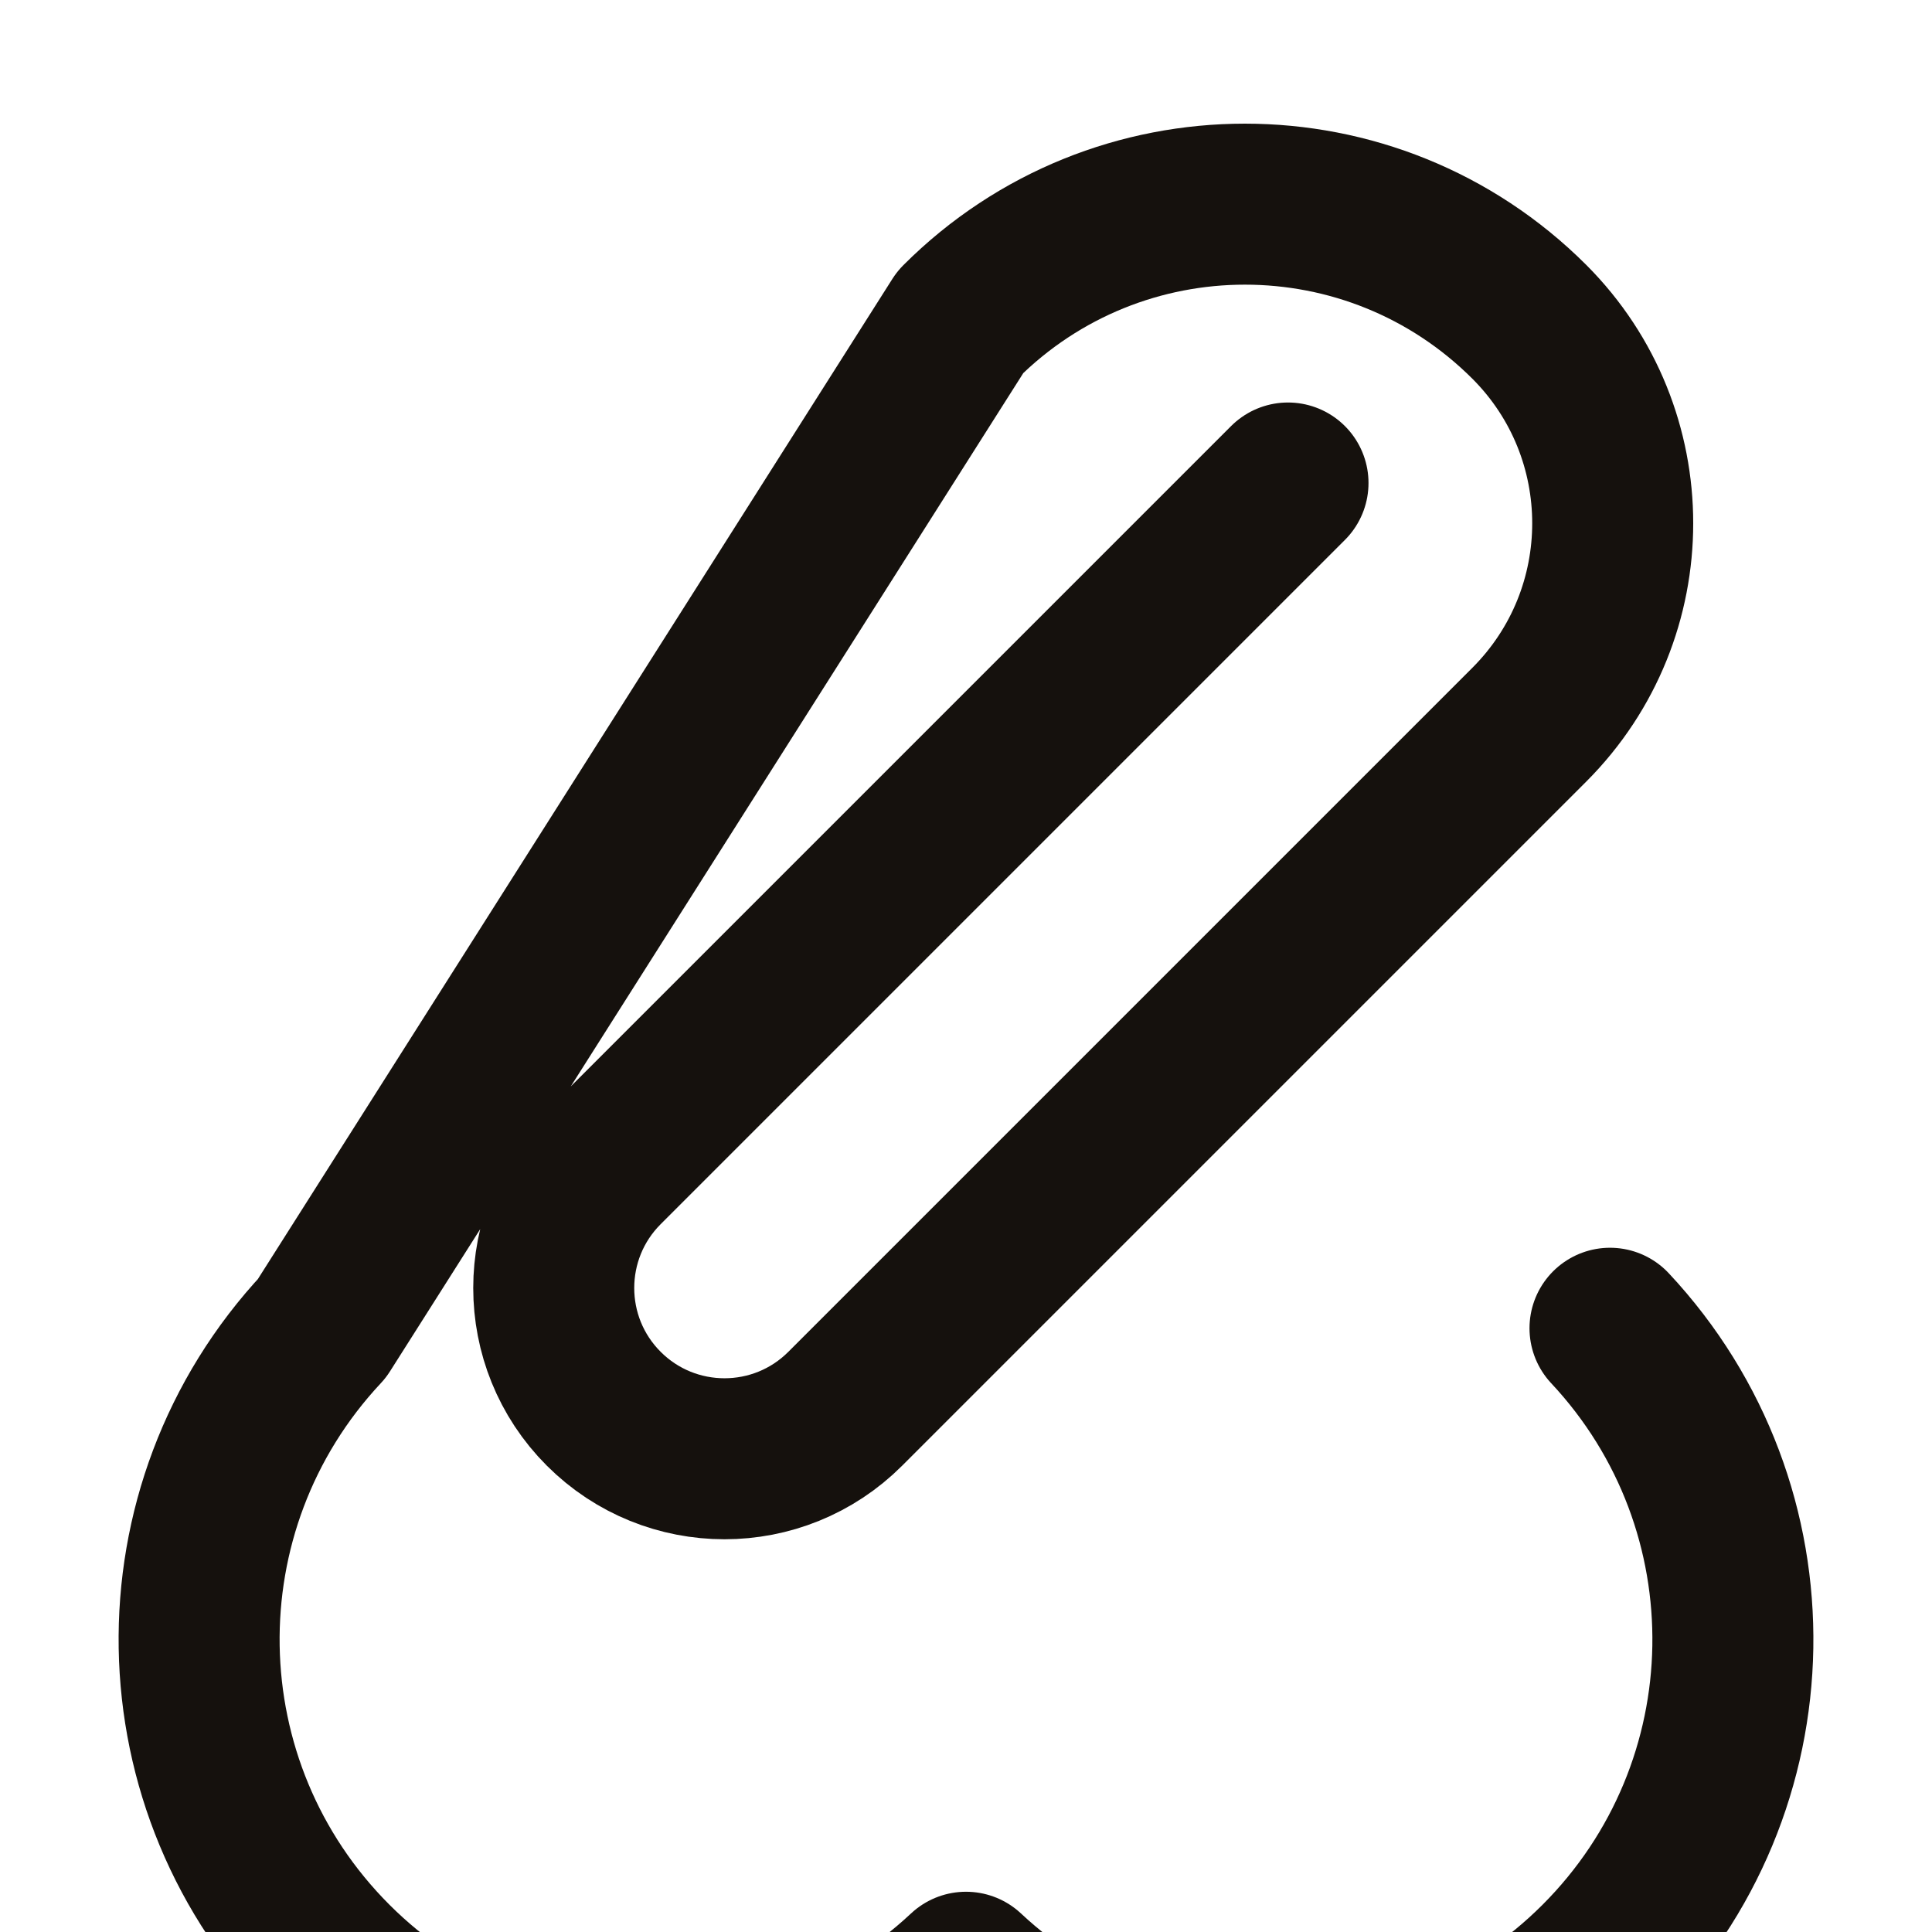
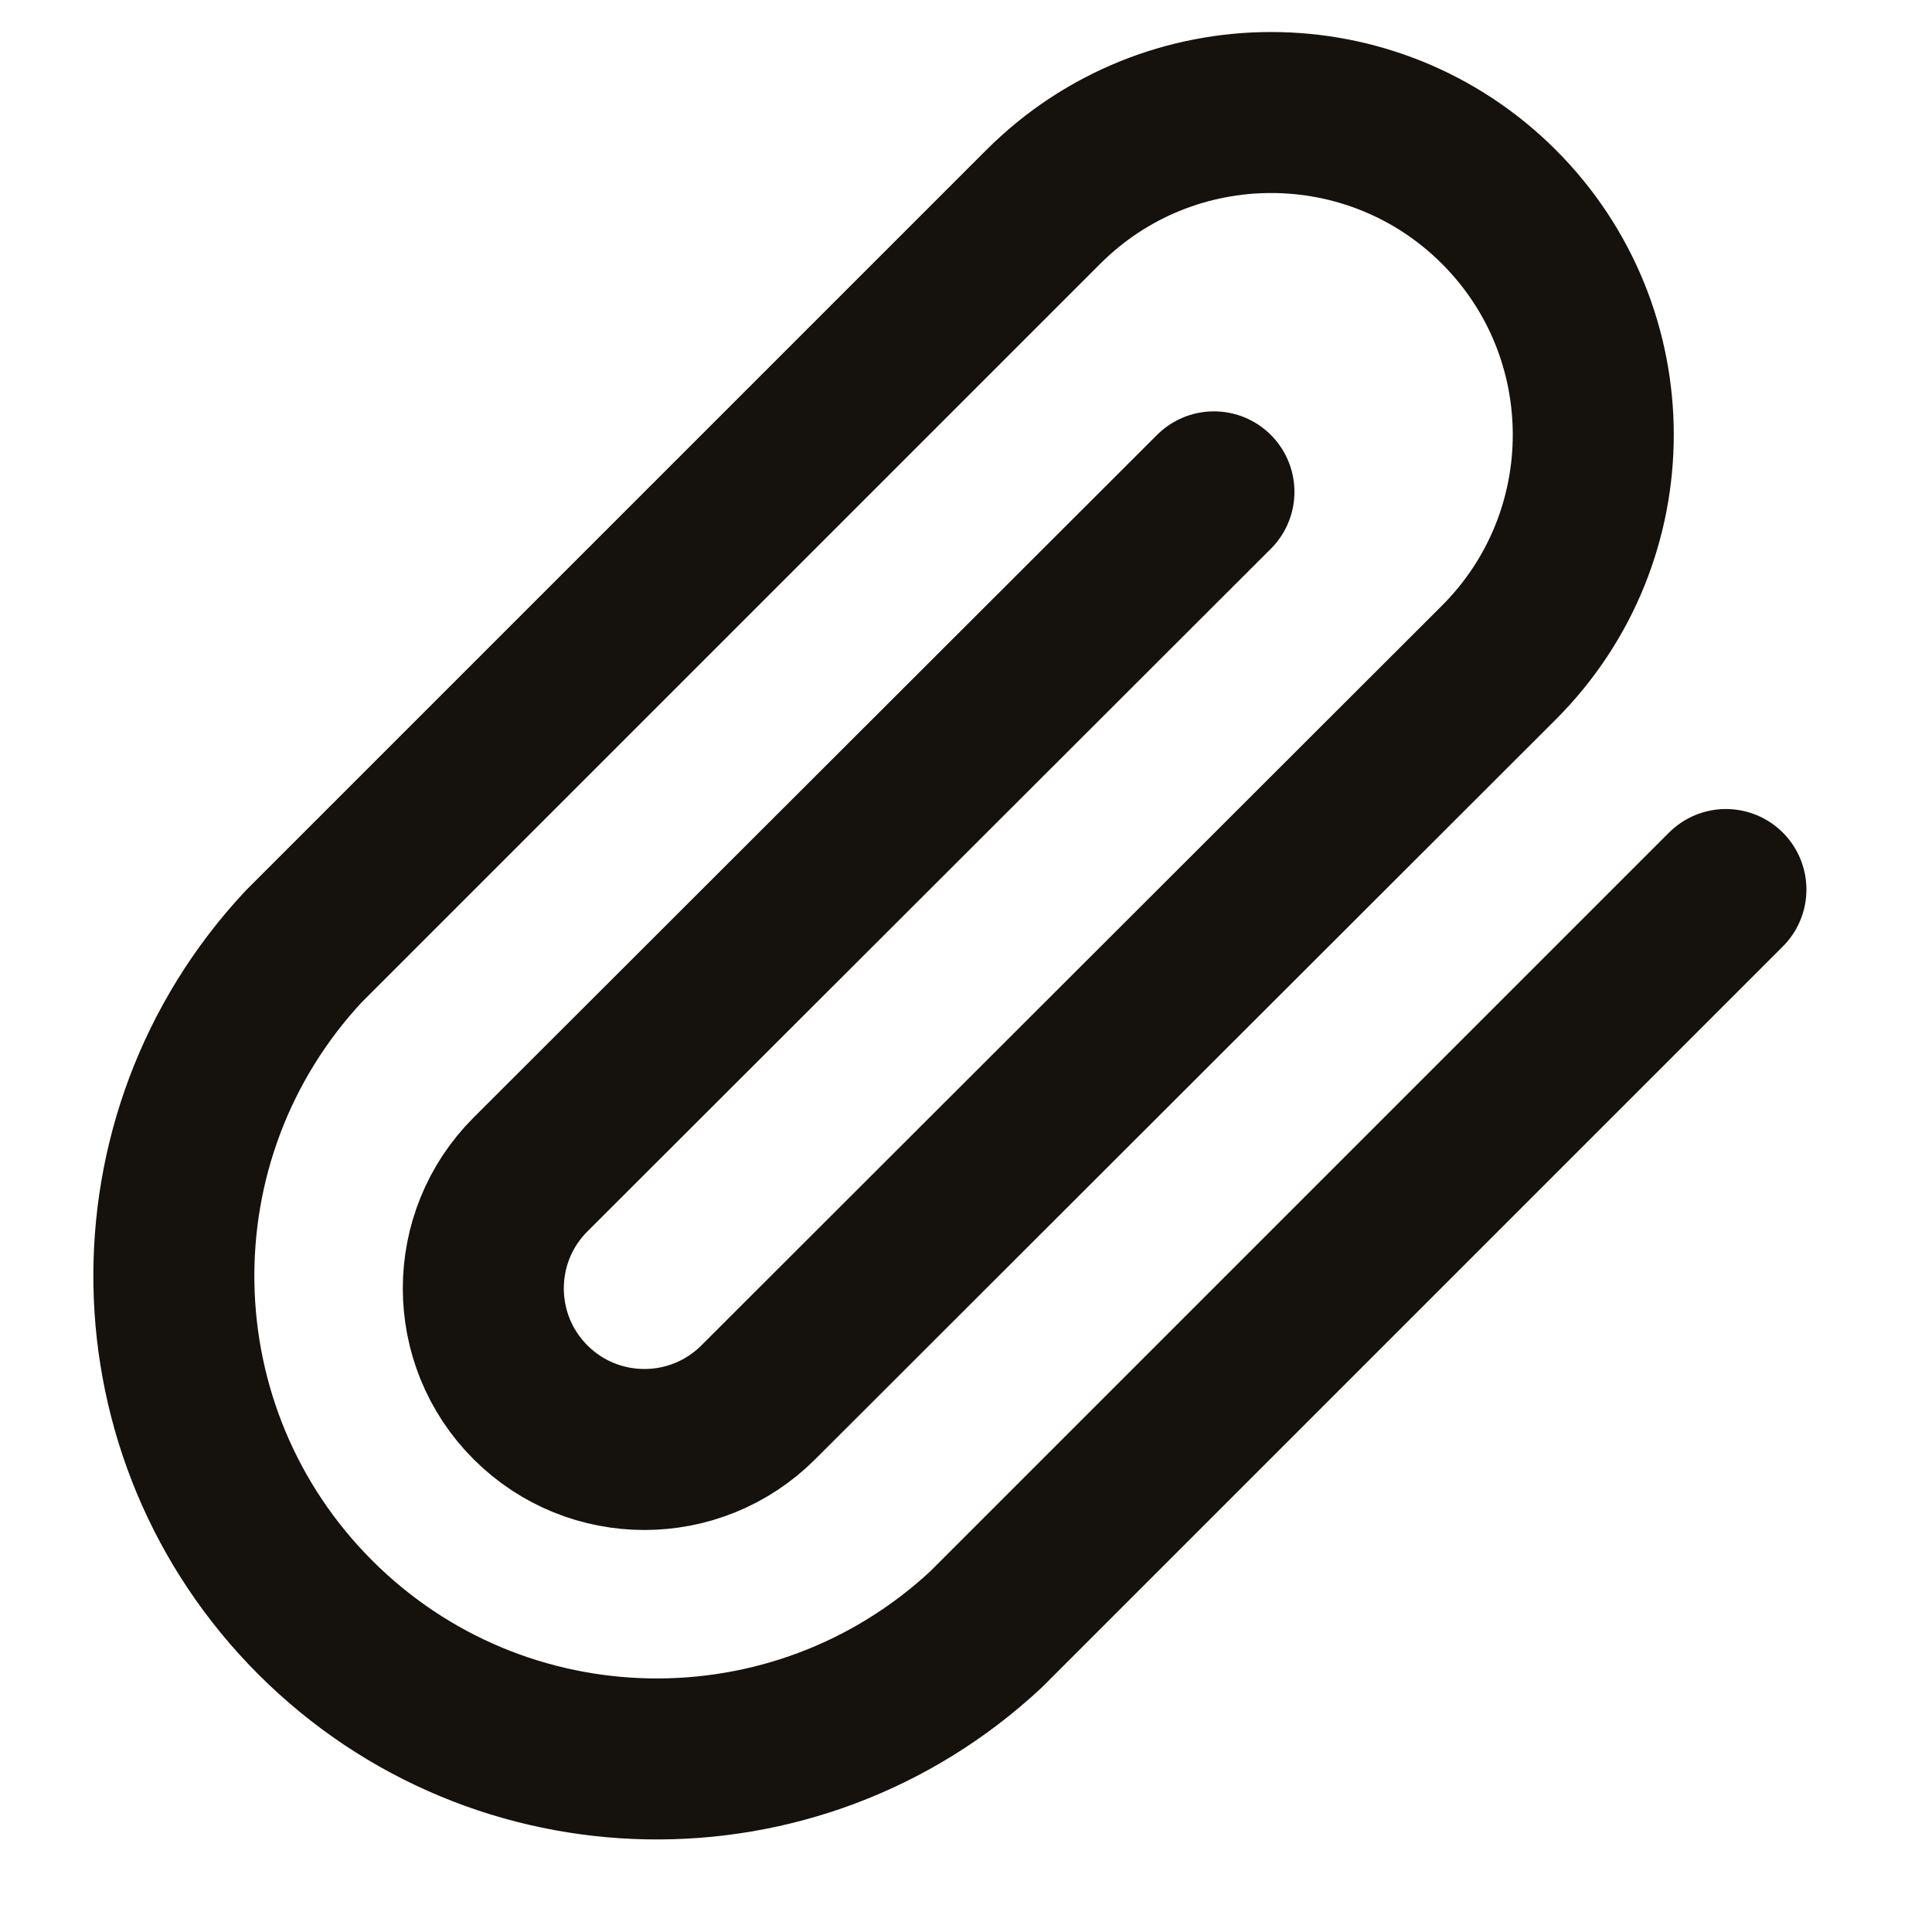
<svg xmlns="http://www.w3.org/2000/svg" width="24" height="24" viewBox="0 0 24 24" fill="none" stroke="#15110d" stroke-width="2" stroke-linecap="round" stroke-linejoin="round">
-   <path d="m16 6-8.5 8.5a2.12 2.12 0 1 0 3 3L19 9a3.54 3.54 0 0 0 0-5 5 5 0 0 0-7.07 0L4 16.5a5.66 5.66 0 0 0 8 8 5.66 5.66 0 0 0 8-8" />
+   <path d="M21.44 11.05 12.25 20.24a6 6 0 0 1-8.48-8.48l9.19-9.19a4 4 0 0 1 5.66 5.66l-9.2 9.19a2 2 0 0 1-2.83-2.83l8.49-8.48" />
</svg>
